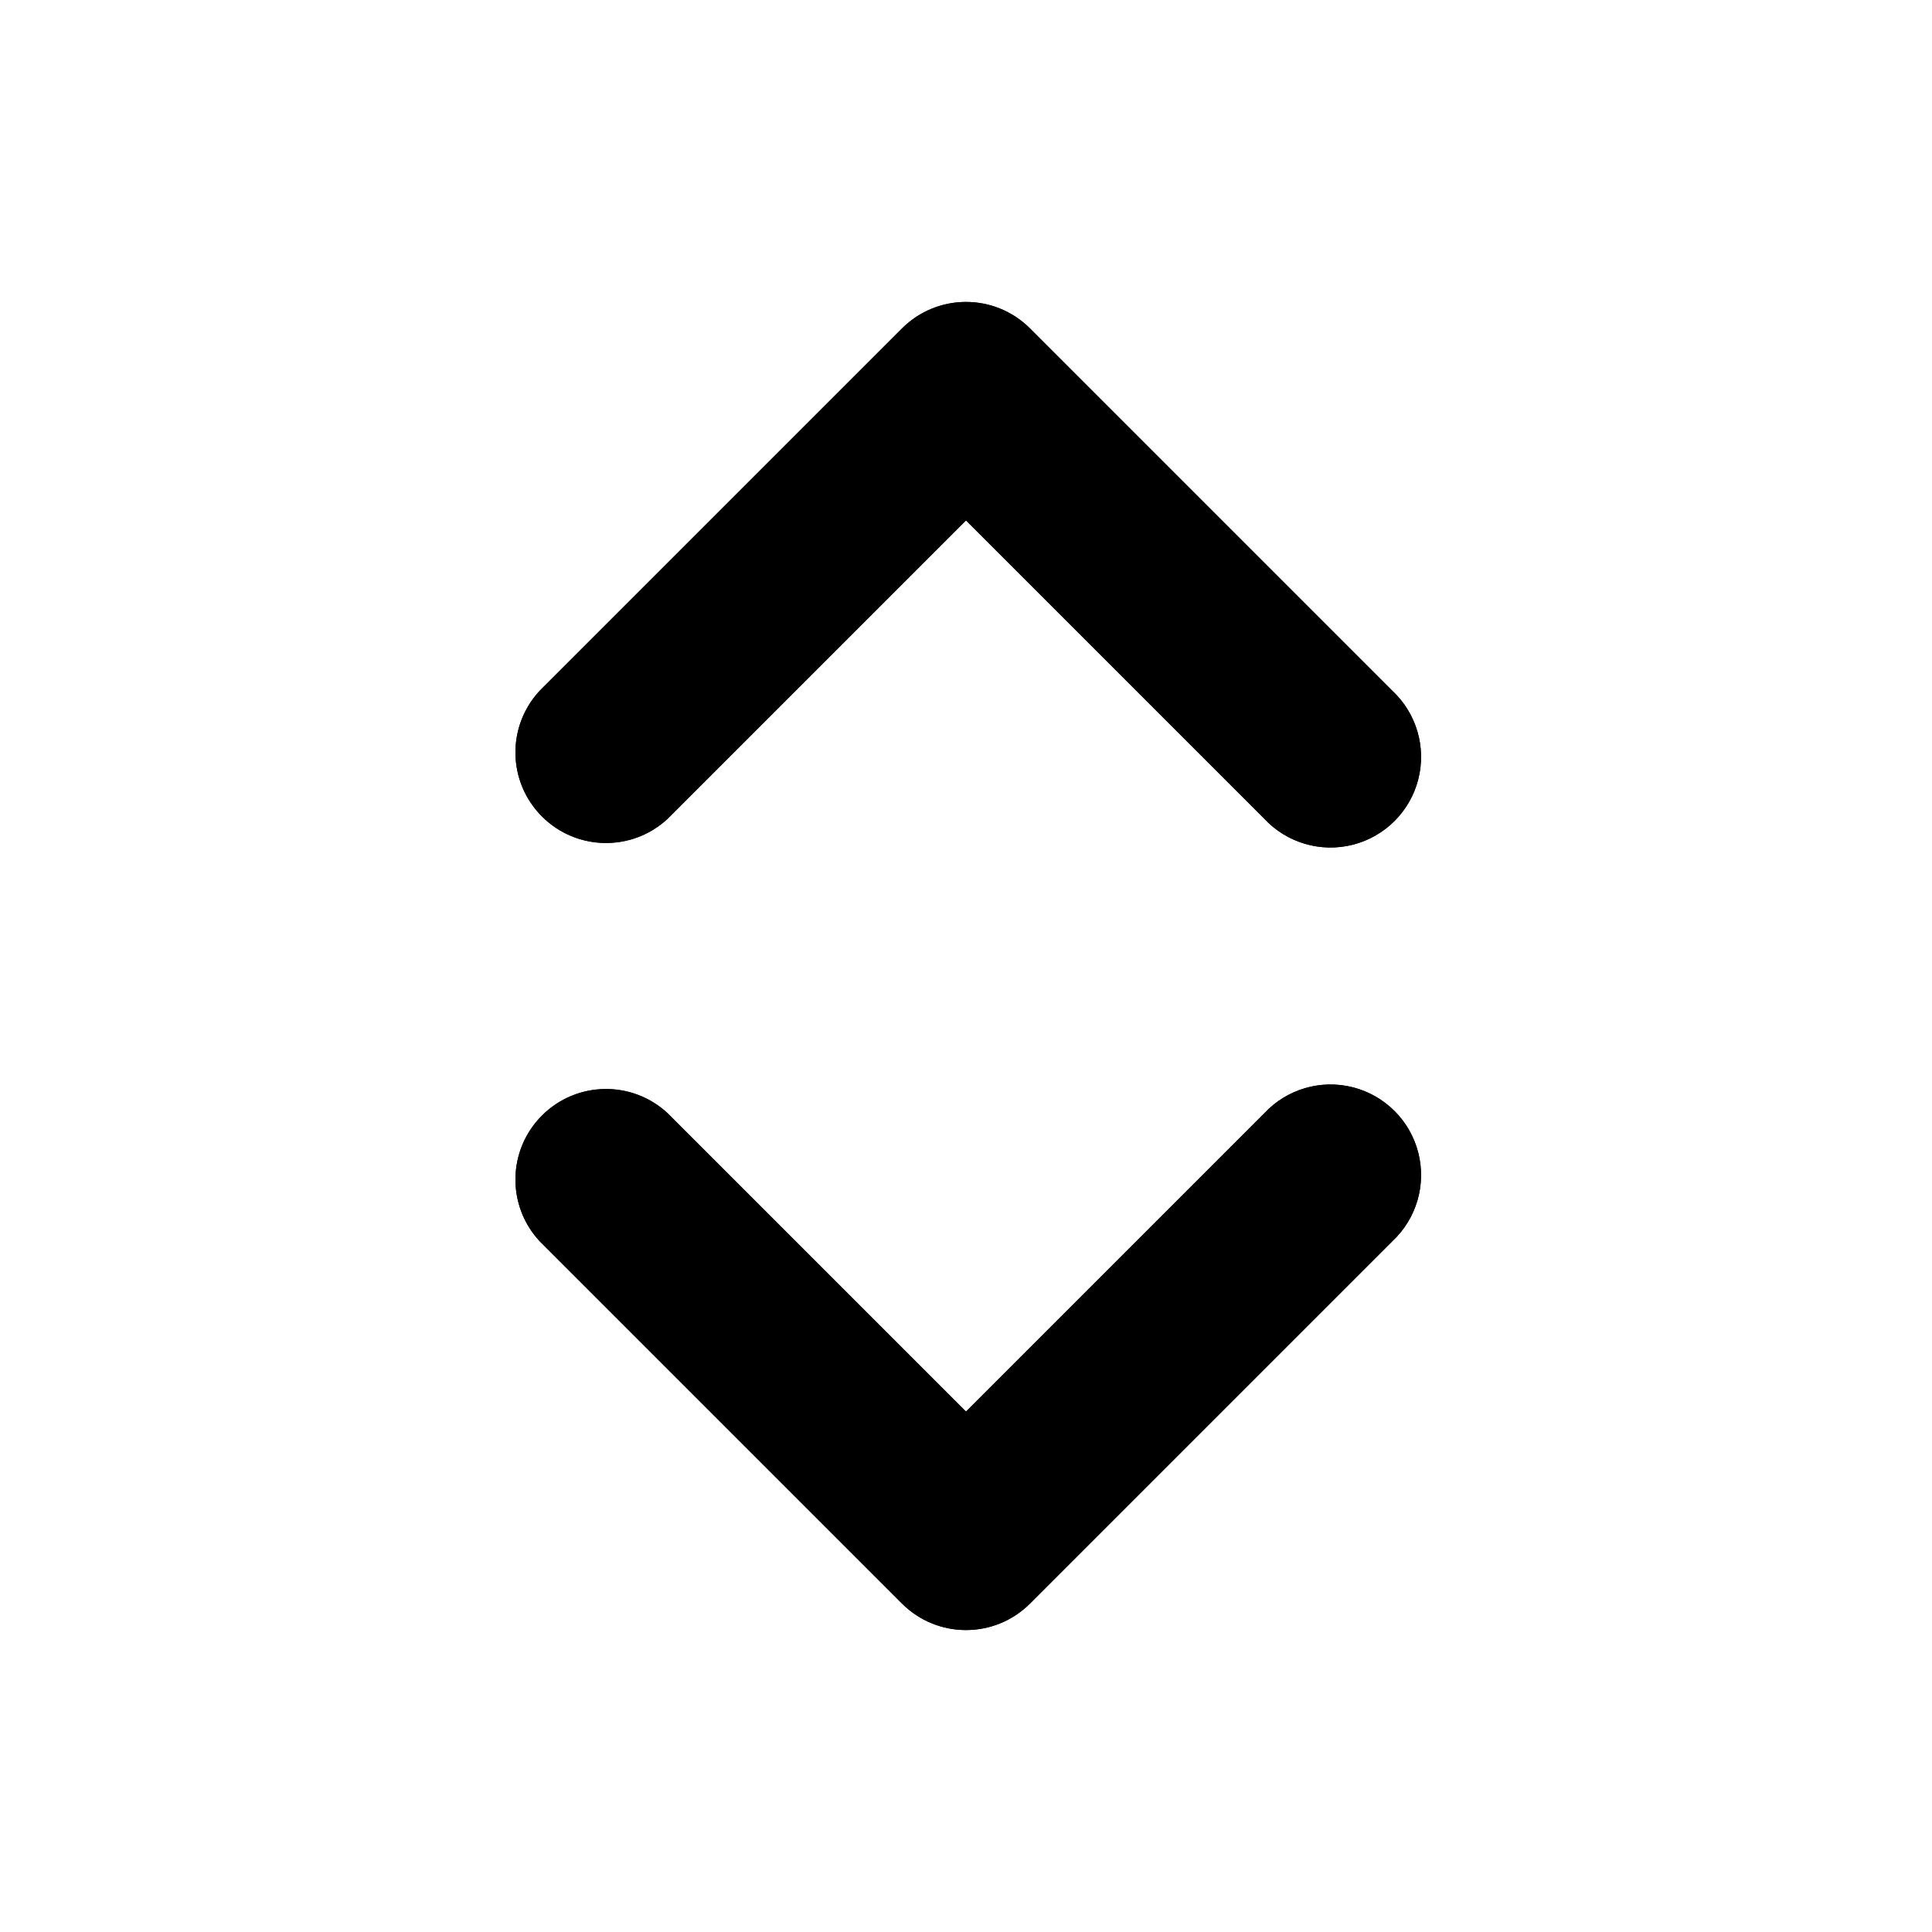
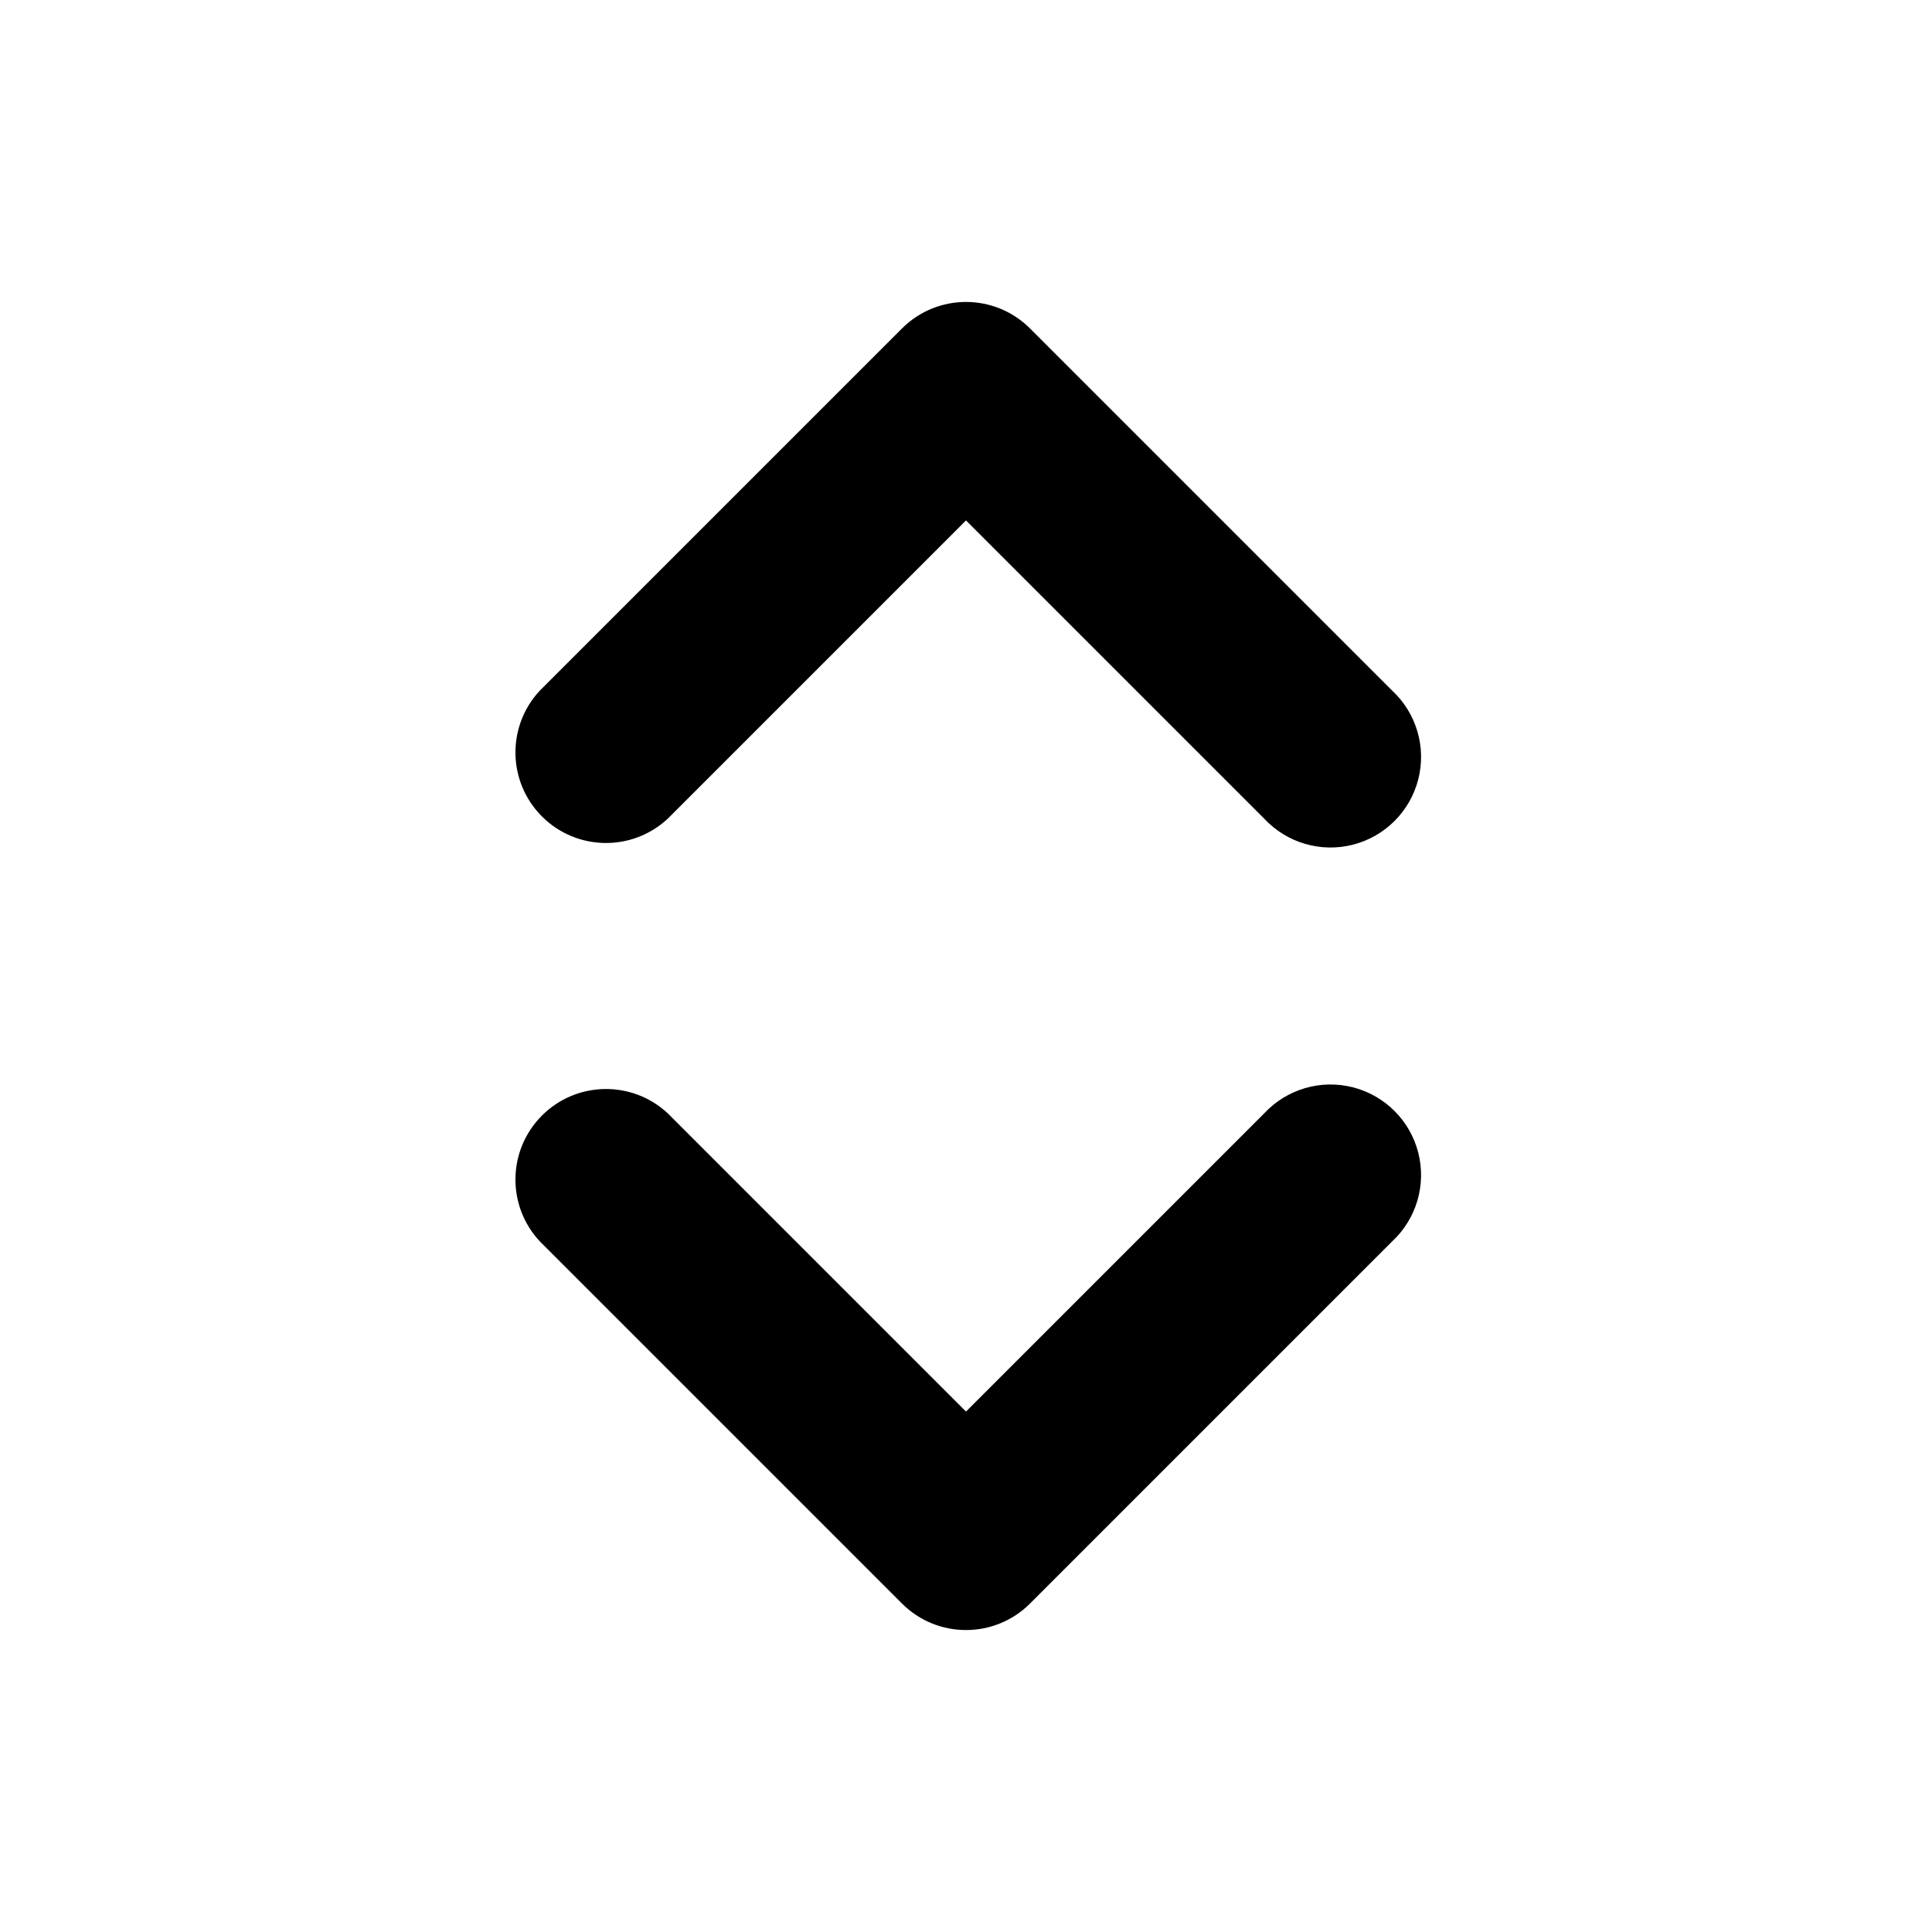
<svg xmlns="http://www.w3.org/2000/svg" fill="currentColor" class="ai" viewBox="0 0 16 16">
-   <path fill-rule="evenodd" d="M10.47 6.78a.75.75 0 1 0 1.06-1.06l-3-3a.75.75 0 0 0-1.06 0l-3 3a.75.75 0 0 0 1.06 1.06L8 4.31zM5.53 9.22a.75.75 0 0 0-1.06 1.06l3 3a.75.75 0 0 0 1.06 0l3-3a.75.75 0 1 0-1.06-1.06L8 11.69z" />
  <path d="M10.47 6.78a.75.75 0 1 0 1.06-1.06l-3-3a.75.75 0 0 0-1.06 0l-3 3a.75.75 0 0 0 1.06 1.06L8 4.31zM5.53 9.22a.75.75 0 0 0-1.06 1.06l3 3a.75.75 0 0 0 1.06 0l3-3a.75.75 0 1 0-1.06-1.06L8 11.69z" />
</svg>
